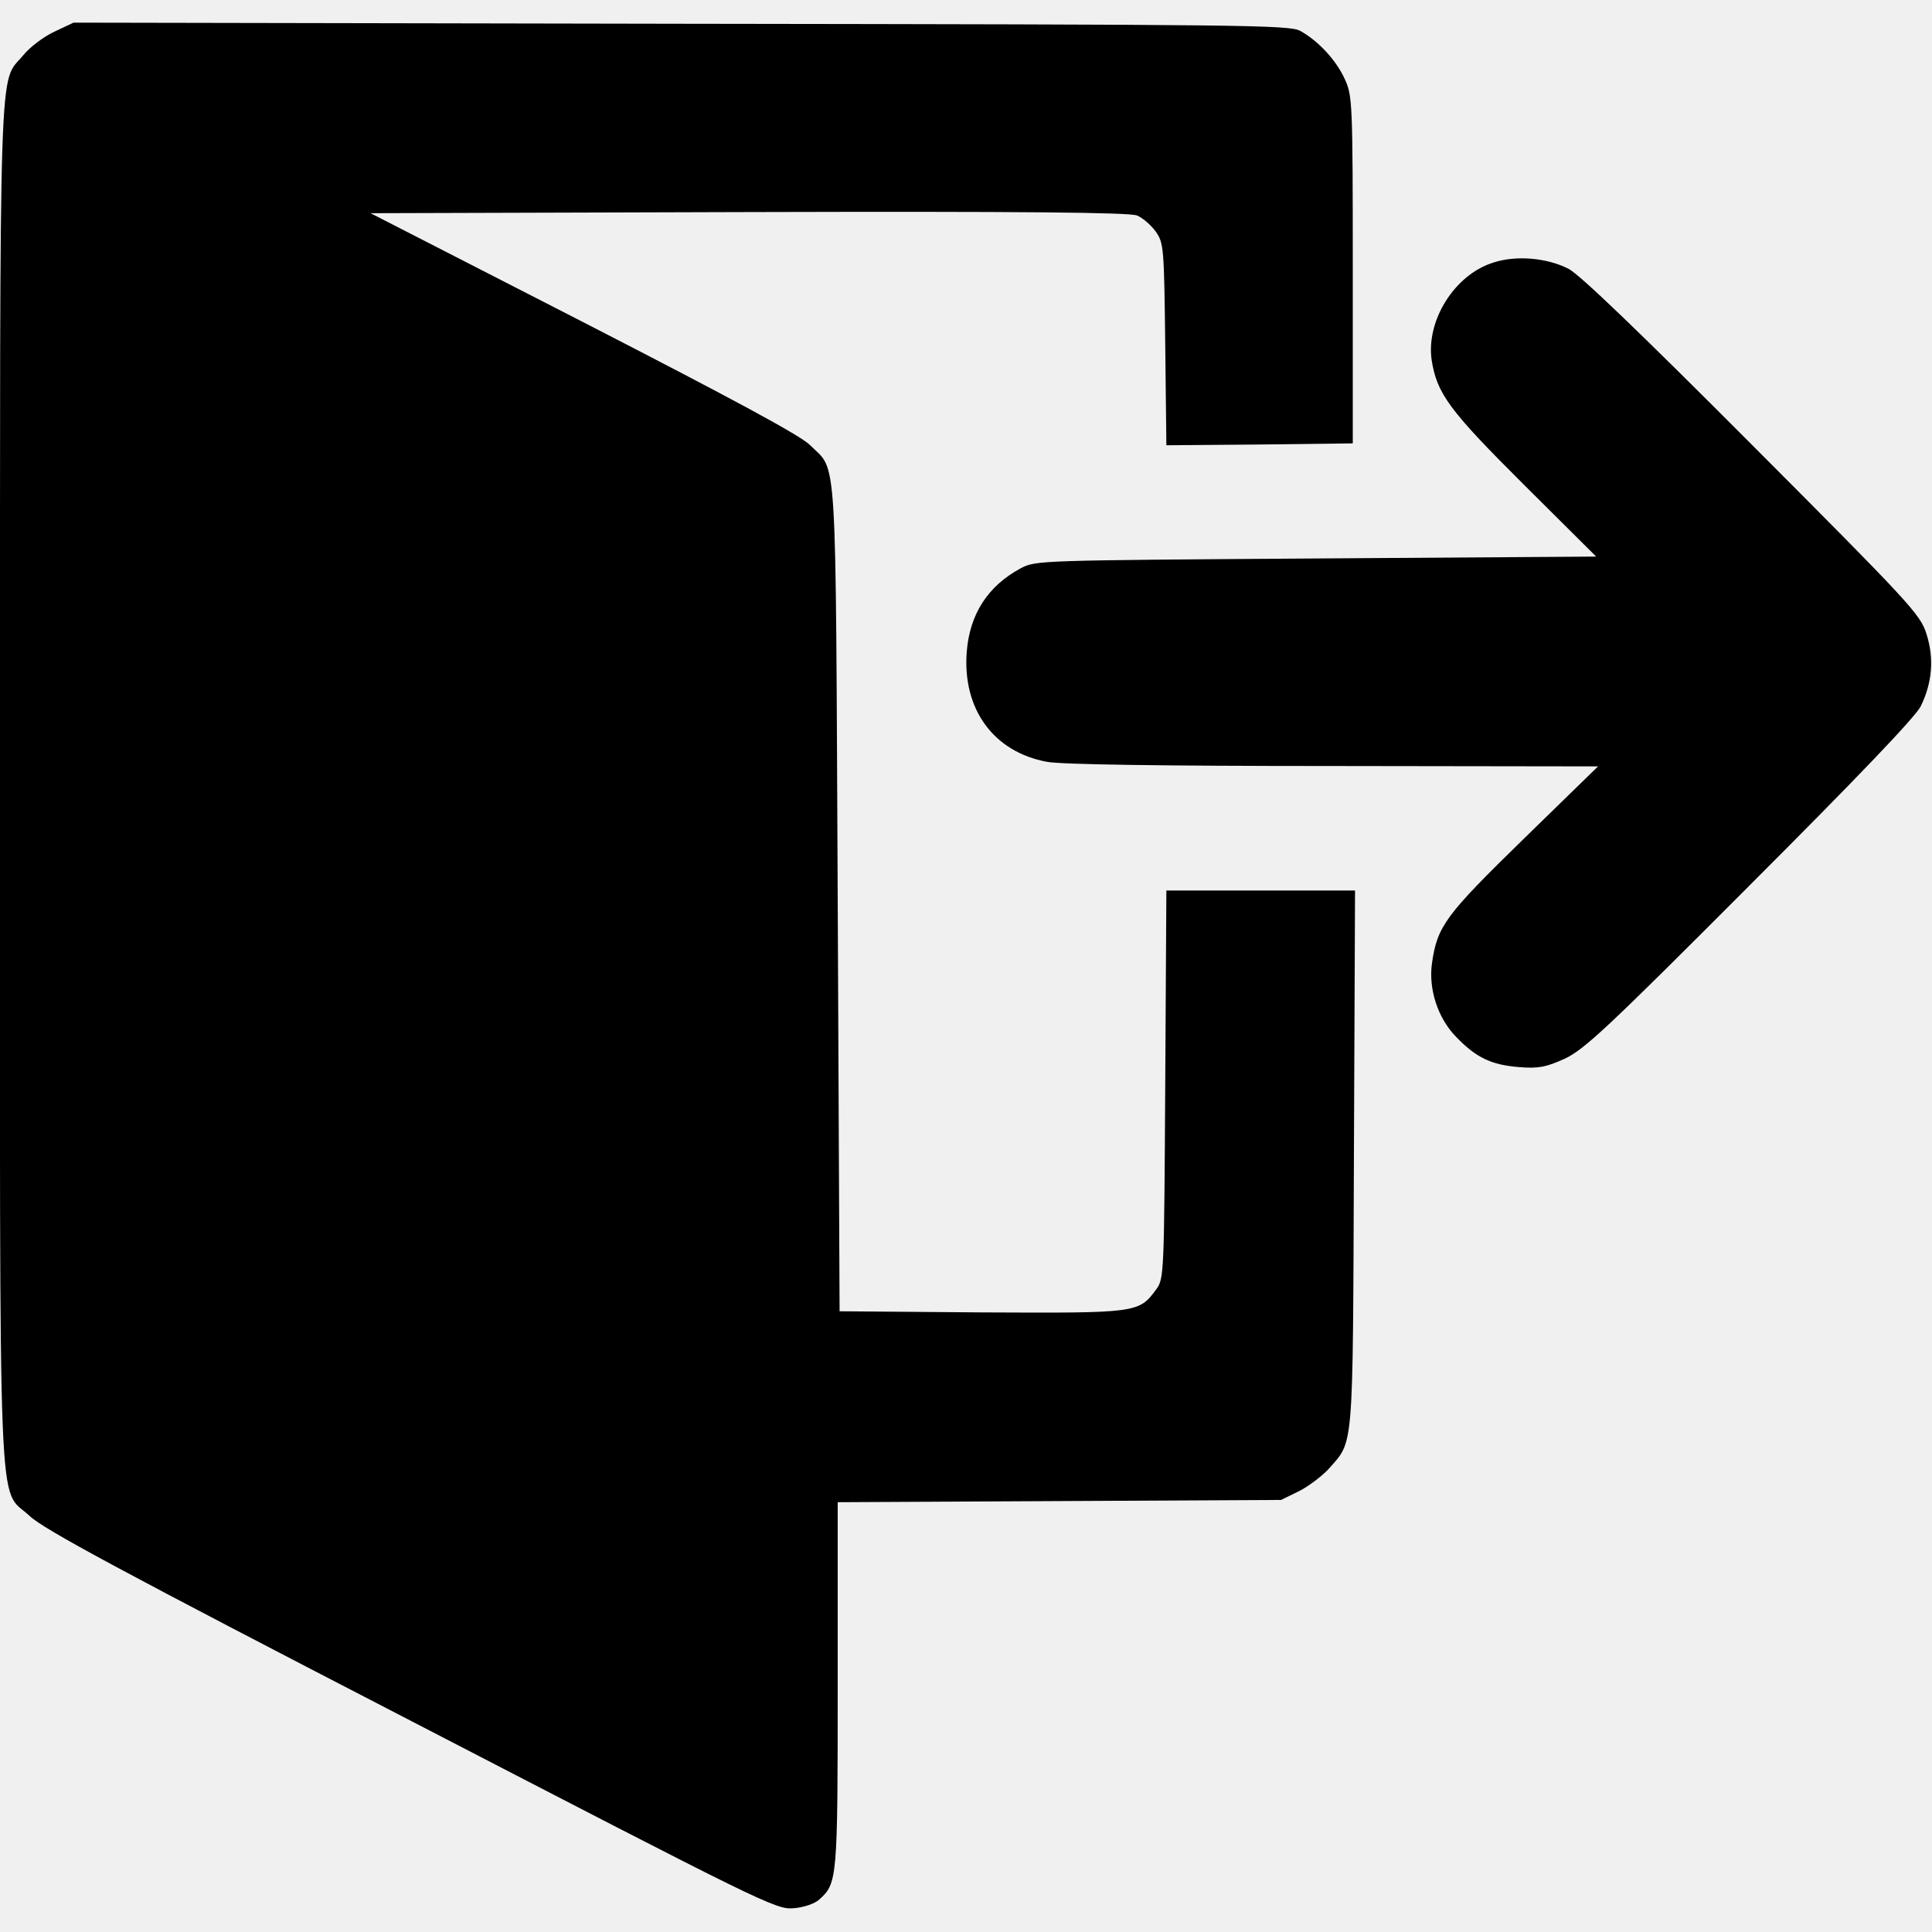
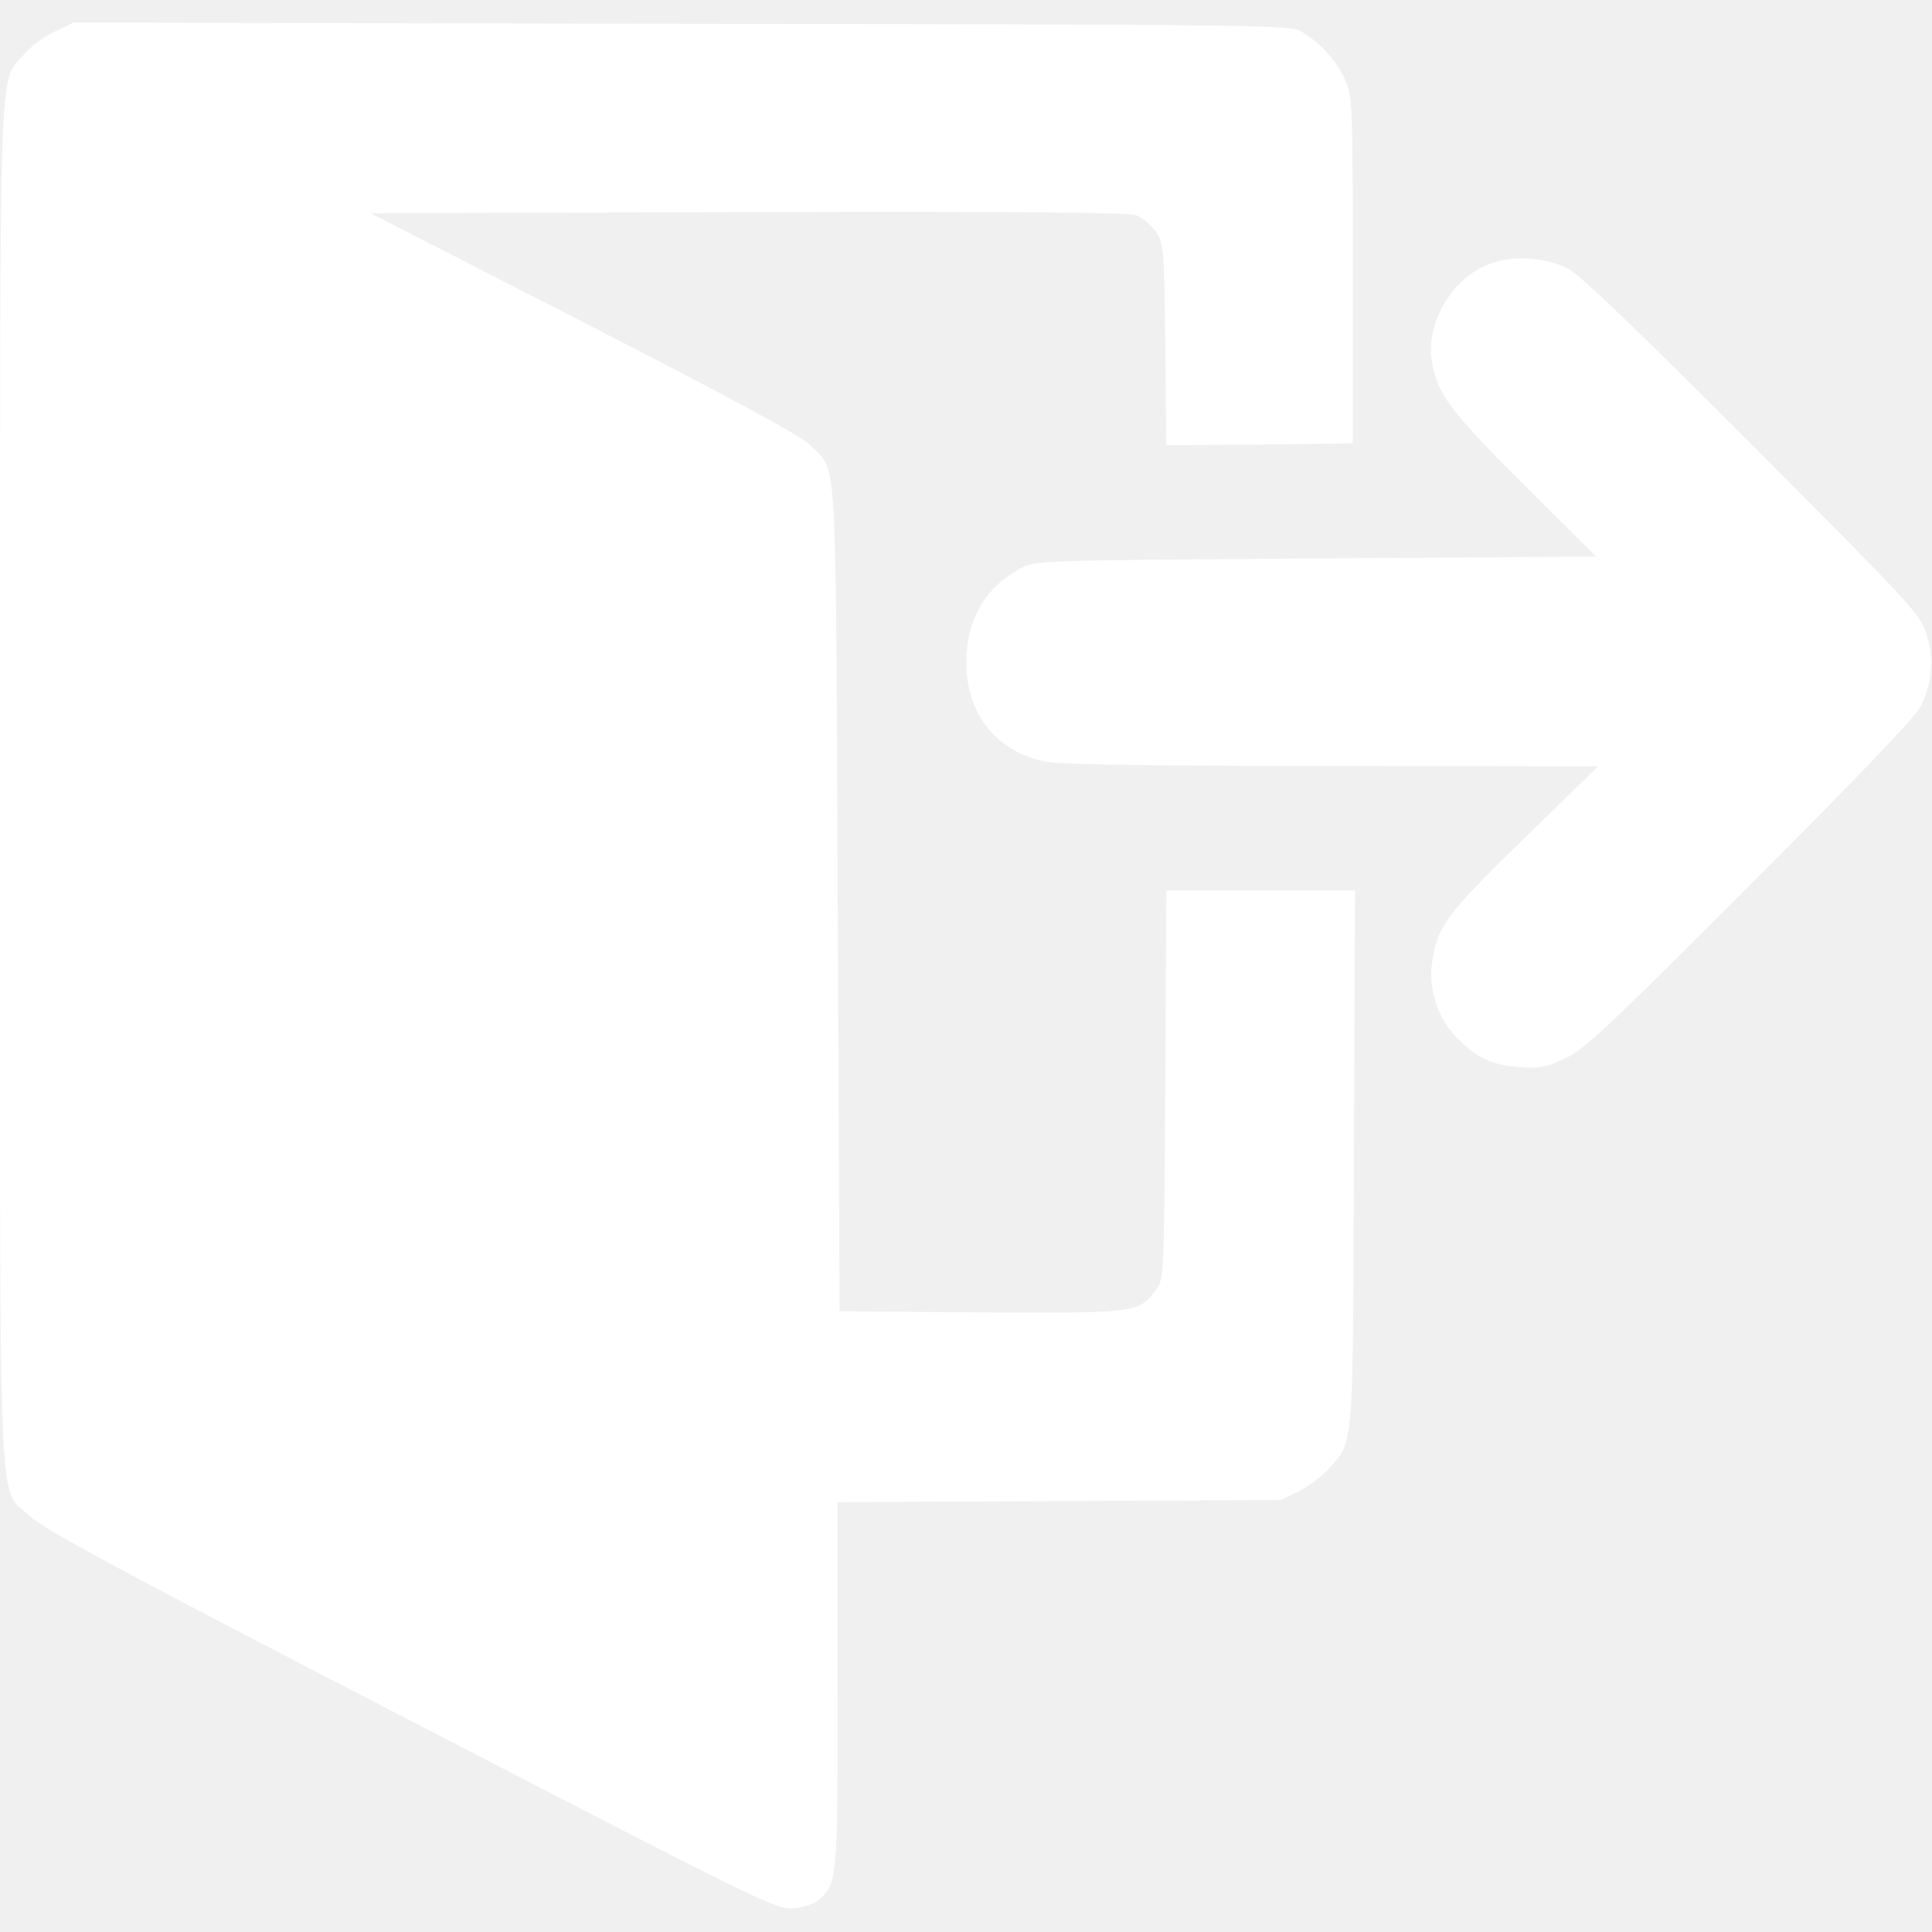
<svg xmlns="http://www.w3.org/2000/svg" version="1.0" width="512pt" height="512pt" viewBox="0 0 512 512" preserveAspectRatio="xMidYMid meet">
-   <g transform="translate(0,512) scale(0.1,-0.1)" fill="#000000" stroke="none">
+   <g transform="translate(0,512) scale(0.1,-0.1)" fill="#ffffff" stroke="none">
    <path d="M144 5036 c-28 -13 -65 -41 -82 -62 -66 -80 -62 56 -62 -1924 0 -2029 -7 -1867 78 -1947 38 -36 238 -144 1012 -544 935 -484 966 -500 1013 -496 27 2 56 12 68 23 48 43 49 53 49 568 l0 485 588 3 587 3 47 23 c26 13 61 40 79 59 67 77 64 35 67 821 l3 712 -250 0 -250 0 -3 -514 c-3 -502 -3 -515 -24 -543 -46 -63 -50 -63 -464 -61 l-375 3 -5 1095 c-6 1218 0 1127 -74 1201 -25 25 -203 121 -600 325 l-564 289 1001 3 c734 2 1009 -1 1030 -9 15 -6 38 -26 50 -43 21 -30 22 -41 25 -299 l3 -267 247 2 247 3 0 460 c0 445 -1 461 -21 505 -23 51 -71 102 -118 128 -29 16 -140 17 -1641 19 l-1610 3 -51 -24z" />
    <path d="M3957 4424 c-102 -32 -178 -153 -163 -258 14 -89 46 -133 245 -331 l191 -190 -742 -5 c-736 -5 -743 -5 -783 -26 -87 -47 -135 -121 -143 -221 -12 -152 71 -266 213 -292 38 -7 303 -11 759 -11 l701 -1 -197 -192 c-207 -202 -229 -231 -243 -329 -10 -68 15 -146 64 -196 53 -55 93 -74 167 -80 52 -4 71 0 120 22 52 24 113 81 490 459 289 289 439 446 454 475 31 63 36 128 15 193 -16 51 -46 83 -462 500 -293 294 -459 454 -487 467 -57 29 -139 36 -199 16z" />
  </g>
</svg>
